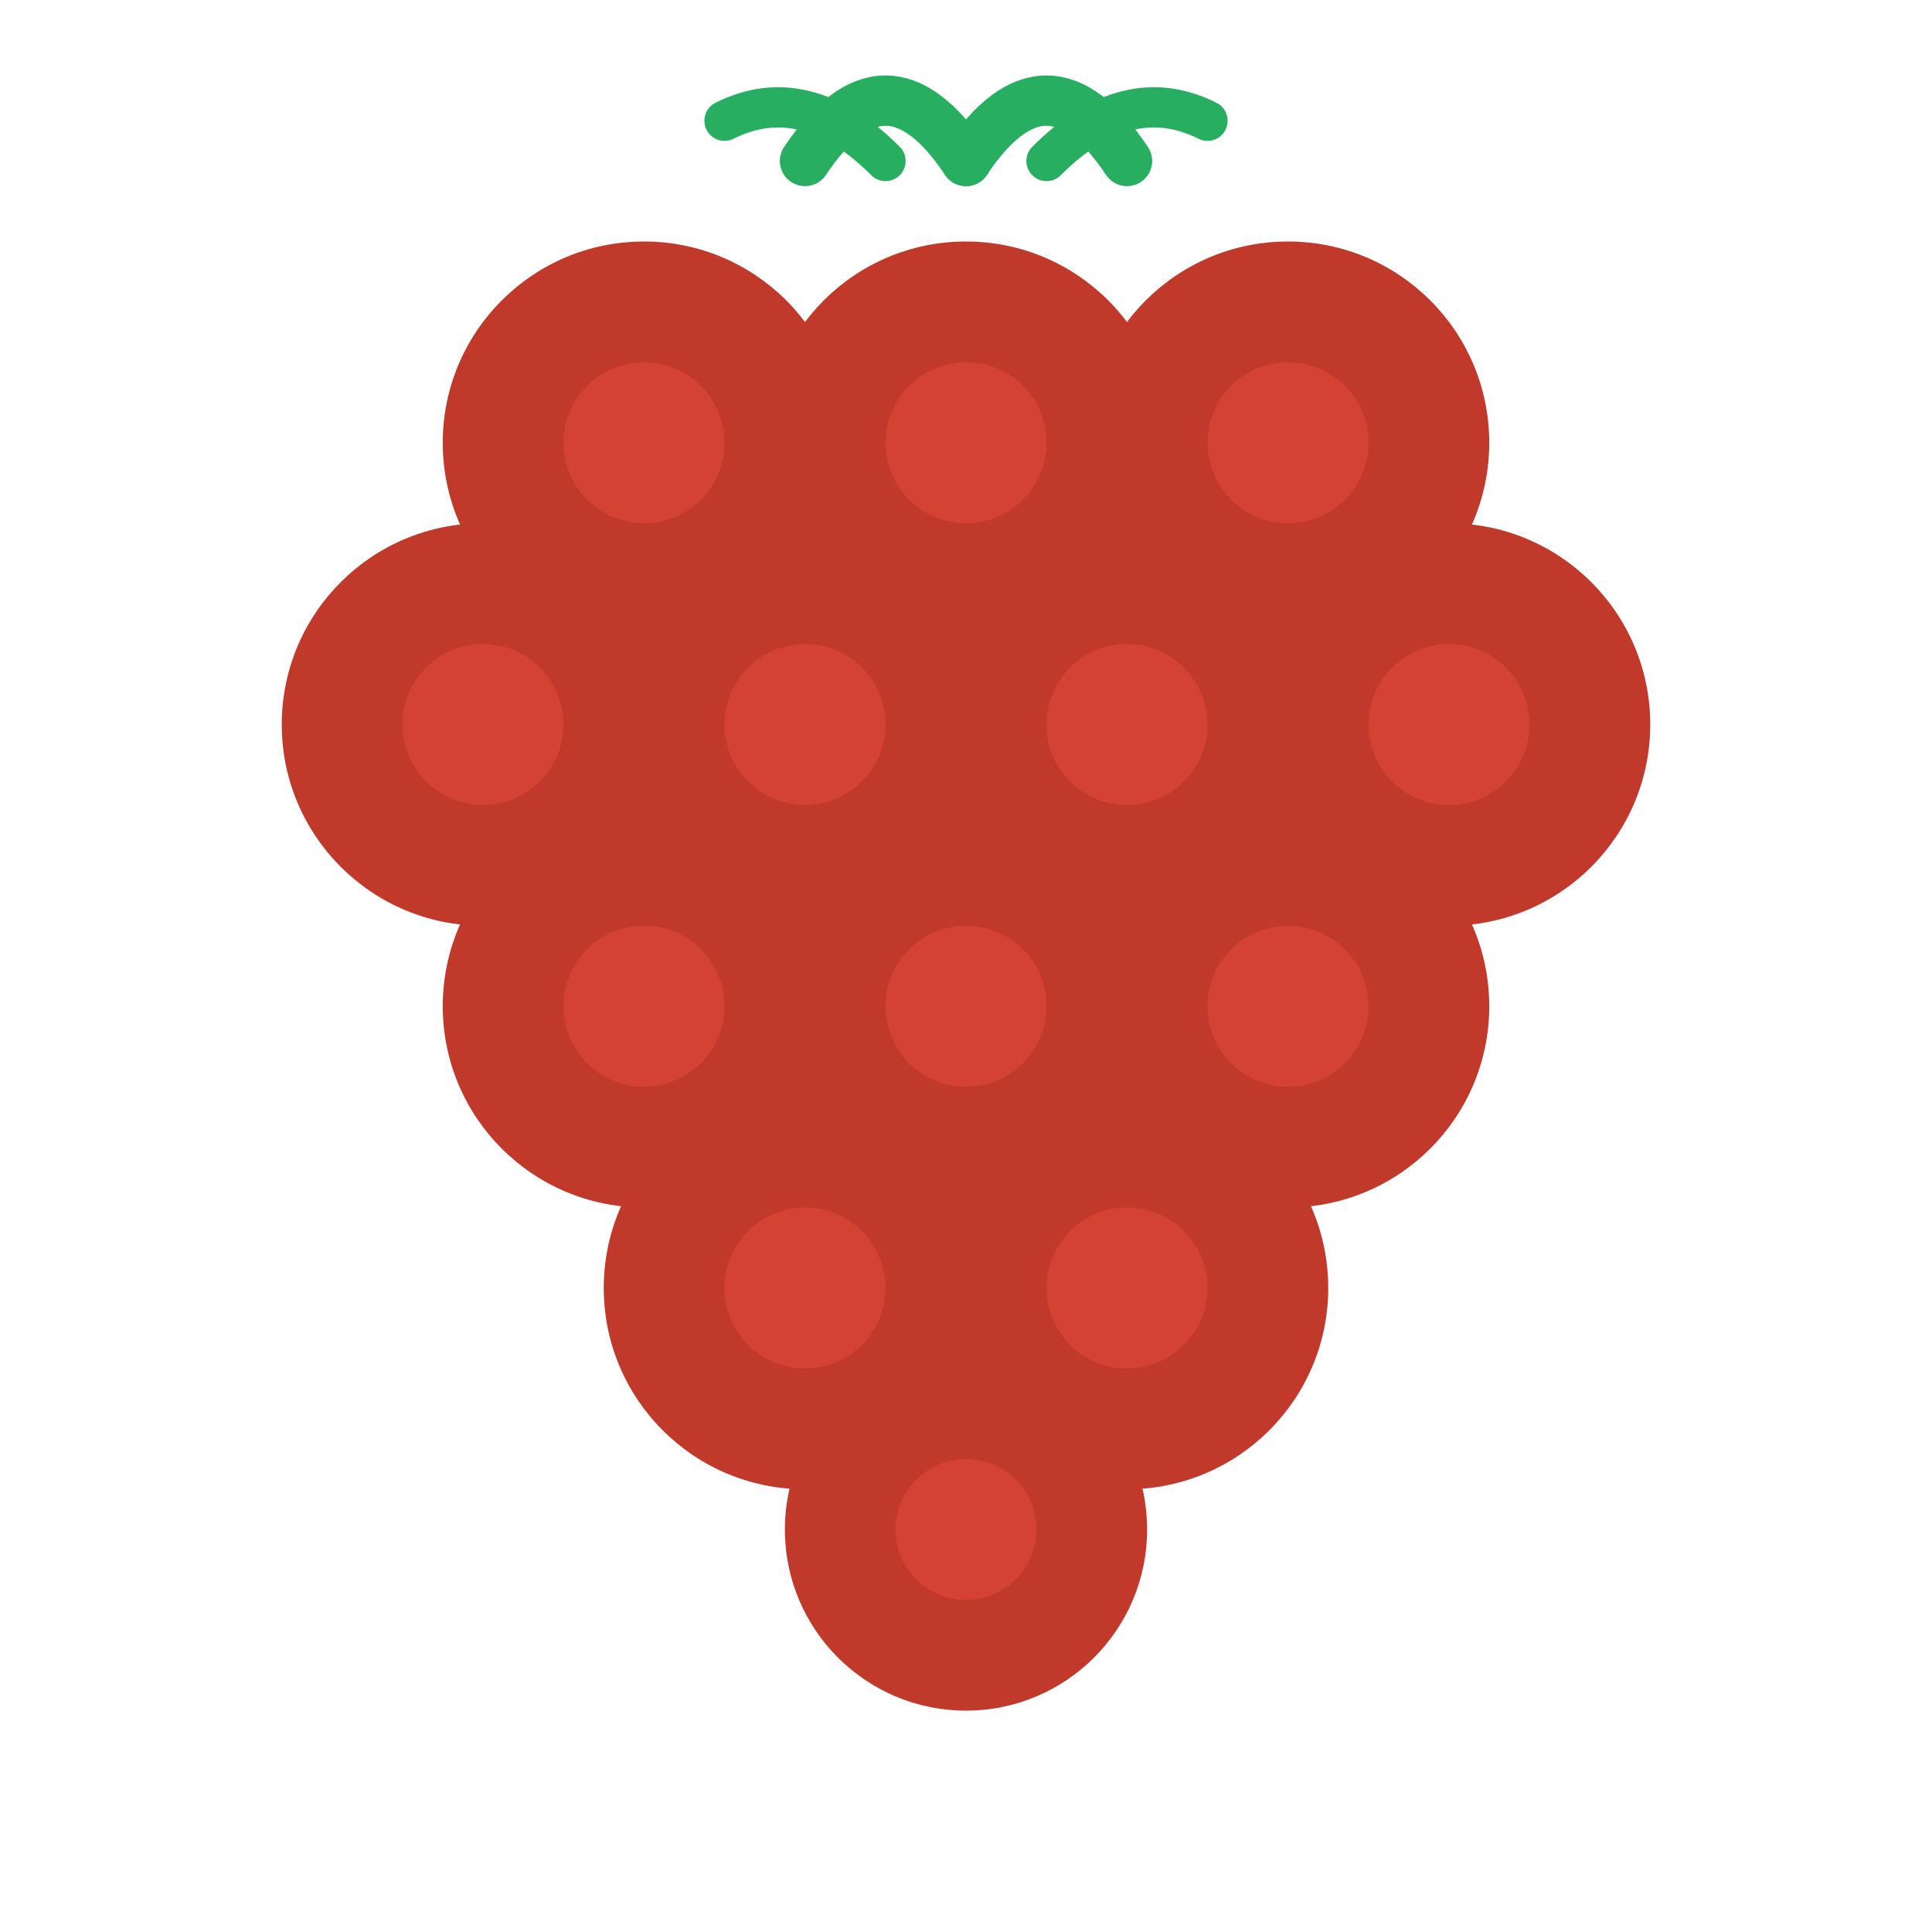
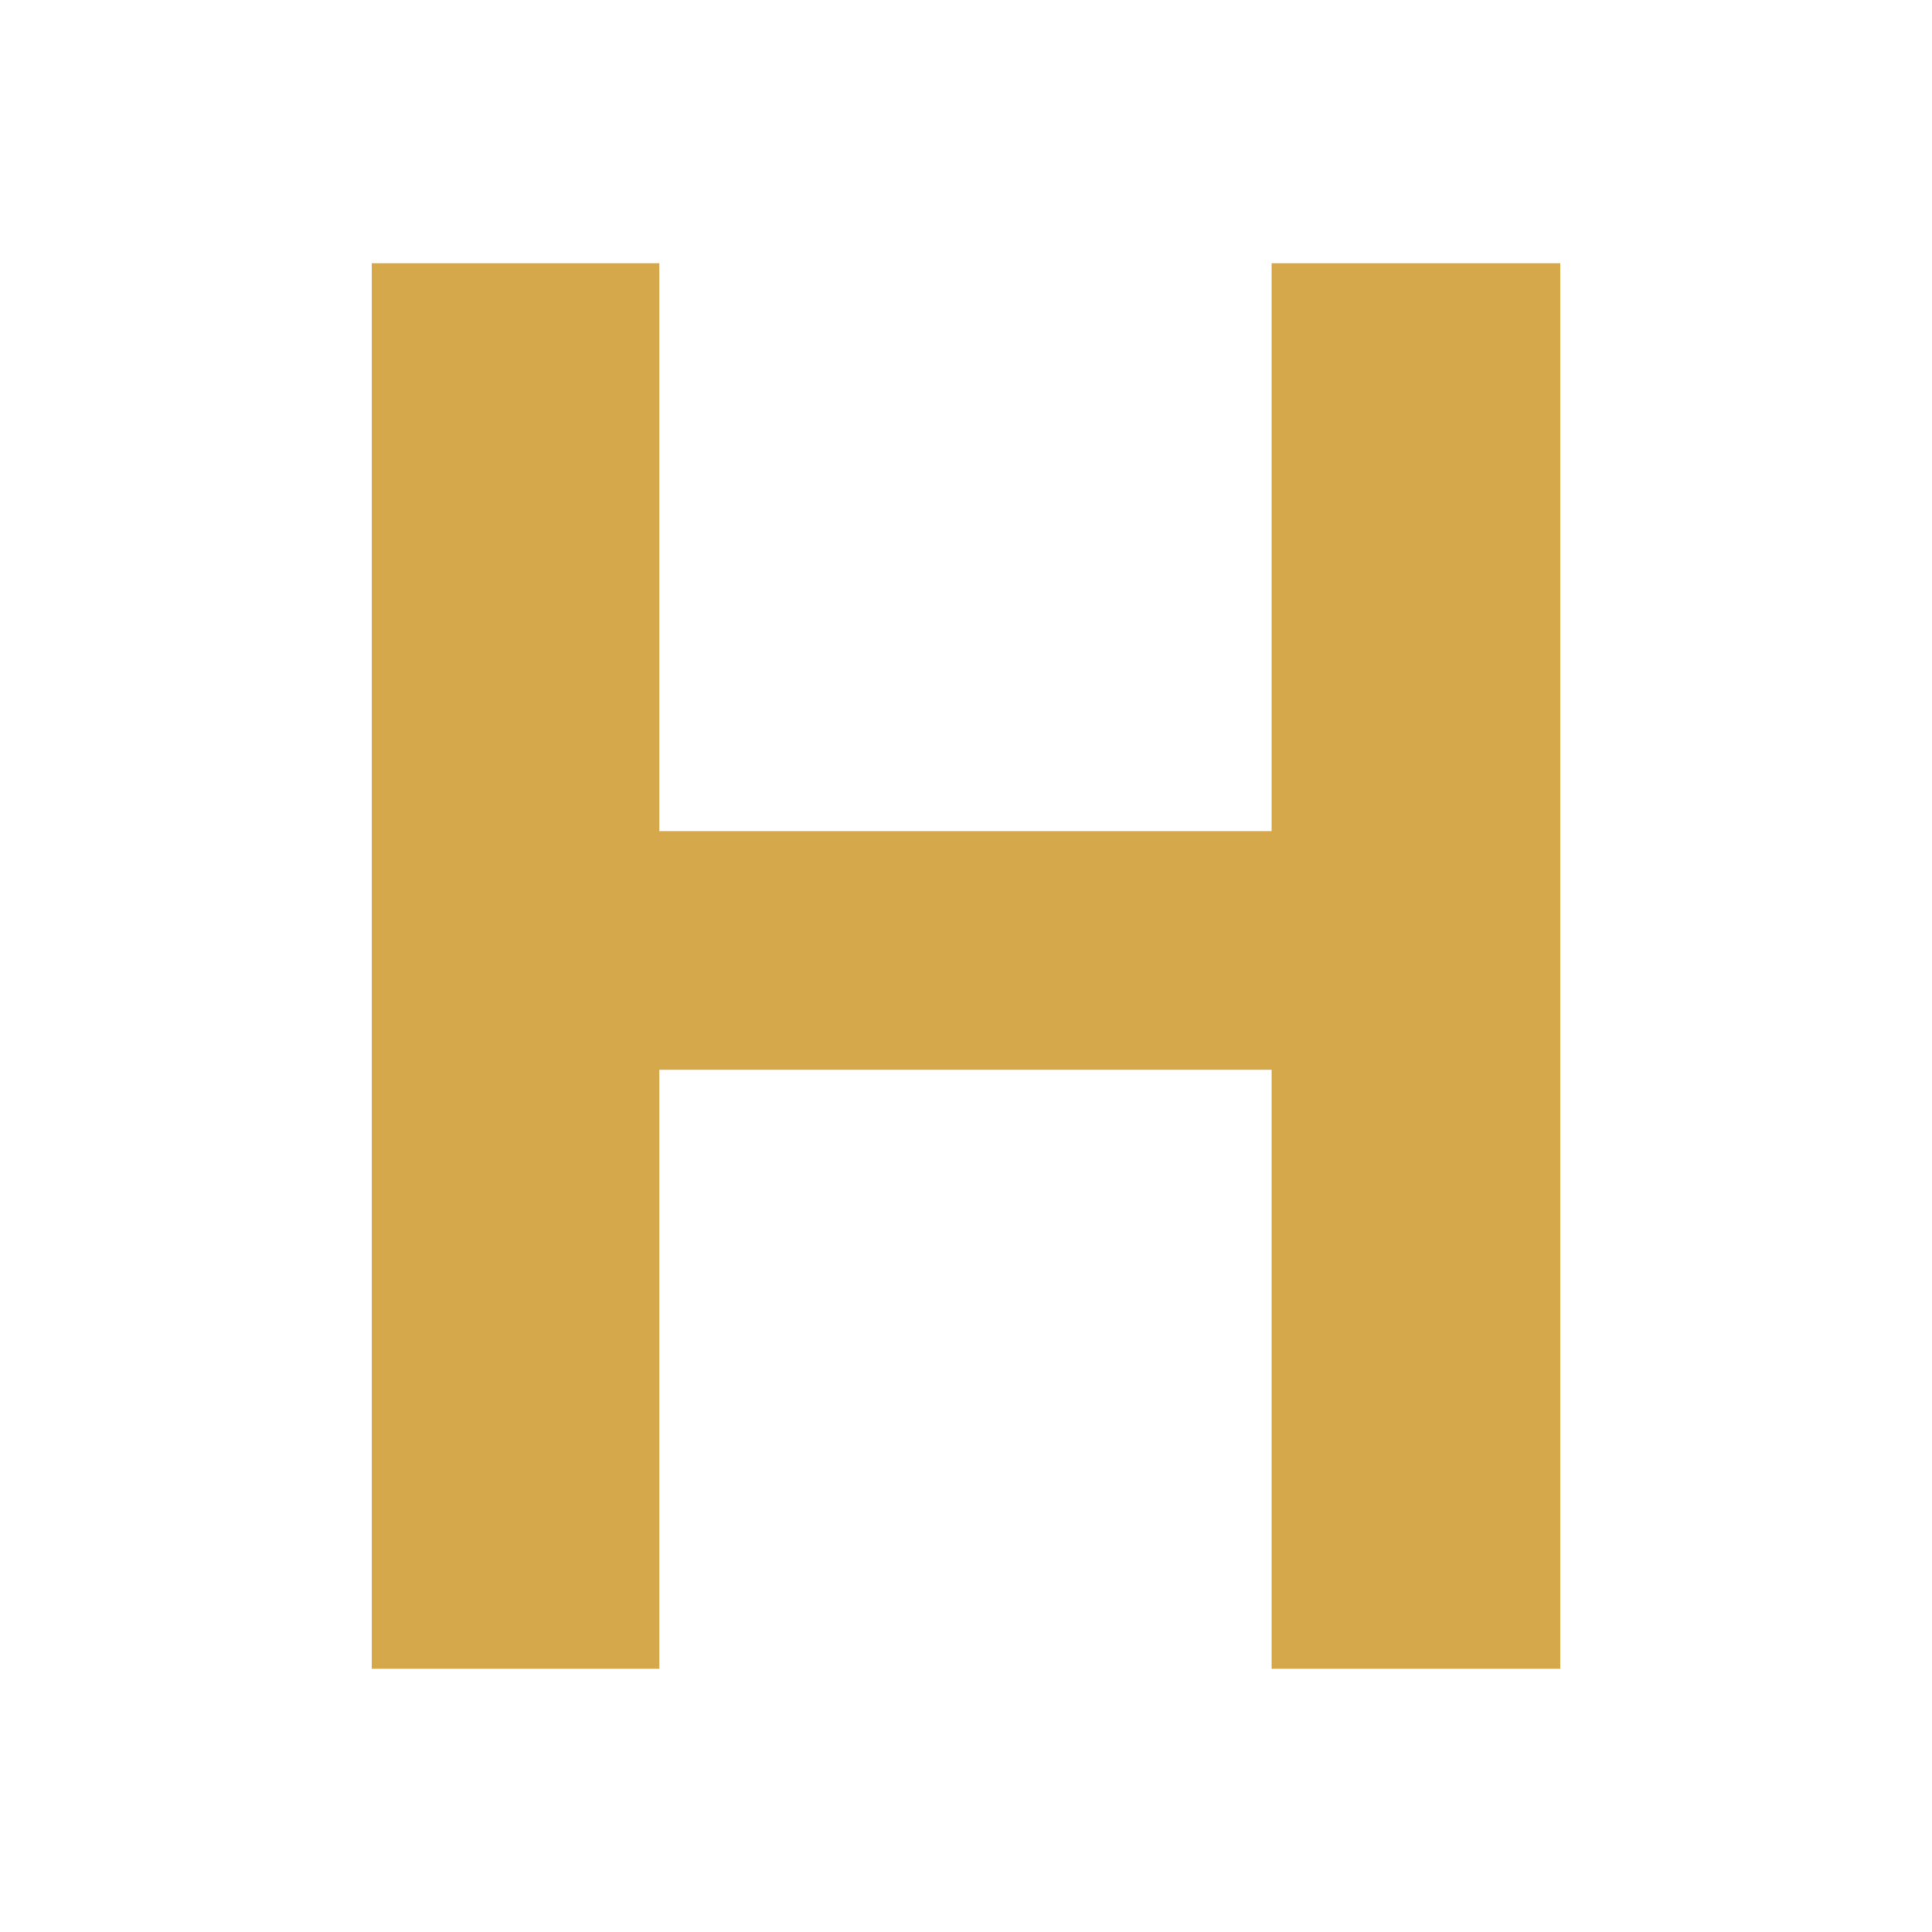
- <svg xmlns="http://www.w3.org/2000/svg" viewBox="0 0 96 96">
-   <circle cx="32" cy="22" r="10" fill="#c0392b" />
-   <circle cx="48" cy="22" r="10" fill="#c0392b" />
-   <circle cx="64" cy="22" r="10" fill="#c0392b" />
-   <circle cx="24" cy="36" r="10" fill="#c0392b" />
-   <circle cx="40" cy="36" r="10" fill="#c0392b" />
-   <circle cx="56" cy="36" r="10" fill="#c0392b" />
-   <circle cx="72" cy="36" r="10" fill="#c0392b" />
-   <circle cx="32" cy="50" r="10" fill="#c0392b" />
-   <circle cx="48" cy="50" r="10" fill="#c0392b" />
-   <circle cx="64" cy="50" r="10" fill="#c0392b" />
-   <circle cx="40" cy="64" r="10" fill="#c0392b" />
-   <circle cx="56" cy="64" r="10" fill="#c0392b" />
-   <circle cx="48" cy="76" r="9" fill="#c0392b" />
-   <circle cx="32" cy="22" r="4" fill="#e74c3c" opacity="0.5" />
-   <circle cx="48" cy="22" r="4" fill="#e74c3c" opacity="0.5" />
-   <circle cx="64" cy="22" r="4" fill="#e74c3c" opacity="0.5" />
-   <circle cx="24" cy="36" r="4" fill="#e74c3c" opacity="0.5" />
-   <circle cx="40" cy="36" r="4" fill="#e74c3c" opacity="0.5" />
-   <circle cx="56" cy="36" r="4" fill="#e74c3c" opacity="0.5" />
-   <circle cx="72" cy="36" r="4" fill="#e74c3c" opacity="0.5" />
-   <circle cx="32" cy="50" r="4" fill="#e74c3c" opacity="0.5" />
-   <circle cx="48" cy="50" r="4" fill="#e74c3c" opacity="0.5" />
-   <circle cx="64" cy="50" r="4" fill="#e74c3c" opacity="0.5" />
-   <circle cx="40" cy="64" r="4" fill="#e74c3c" opacity="0.5" />
-   <circle cx="56" cy="64" r="4" fill="#e74c3c" opacity="0.5" />
-   <circle cx="48" cy="76" r="3.5" fill="#e74c3c" opacity="0.5" />
-   <path d="M40 8 Q44 2 48 8" stroke="#27ae60" stroke-width="2.5" fill="none" stroke-linecap="round" />
-   <path d="M48 8 Q52 2 56 8" stroke="#27ae60" stroke-width="2.5" fill="none" stroke-linecap="round" />
-   <path d="M44 8 Q40 4 36 6" stroke="#27ae60" stroke-width="2" fill="none" stroke-linecap="round" />
-   <path d="M52 8 Q56 4 60 6" stroke="#27ae60" stroke-width="2" fill="none" stroke-linecap="round" />
+ <svg xmlns="http://www.w3.org/2000/svg" viewBox="0 0 32 32">
+   <text x="16" y="16" font-family="system-ui, -apple-system, sans-serif" font-size="32" font-weight="700" fill="#d4a84b" text-anchor="middle" dominant-baseline="central">H</text>
</svg>
